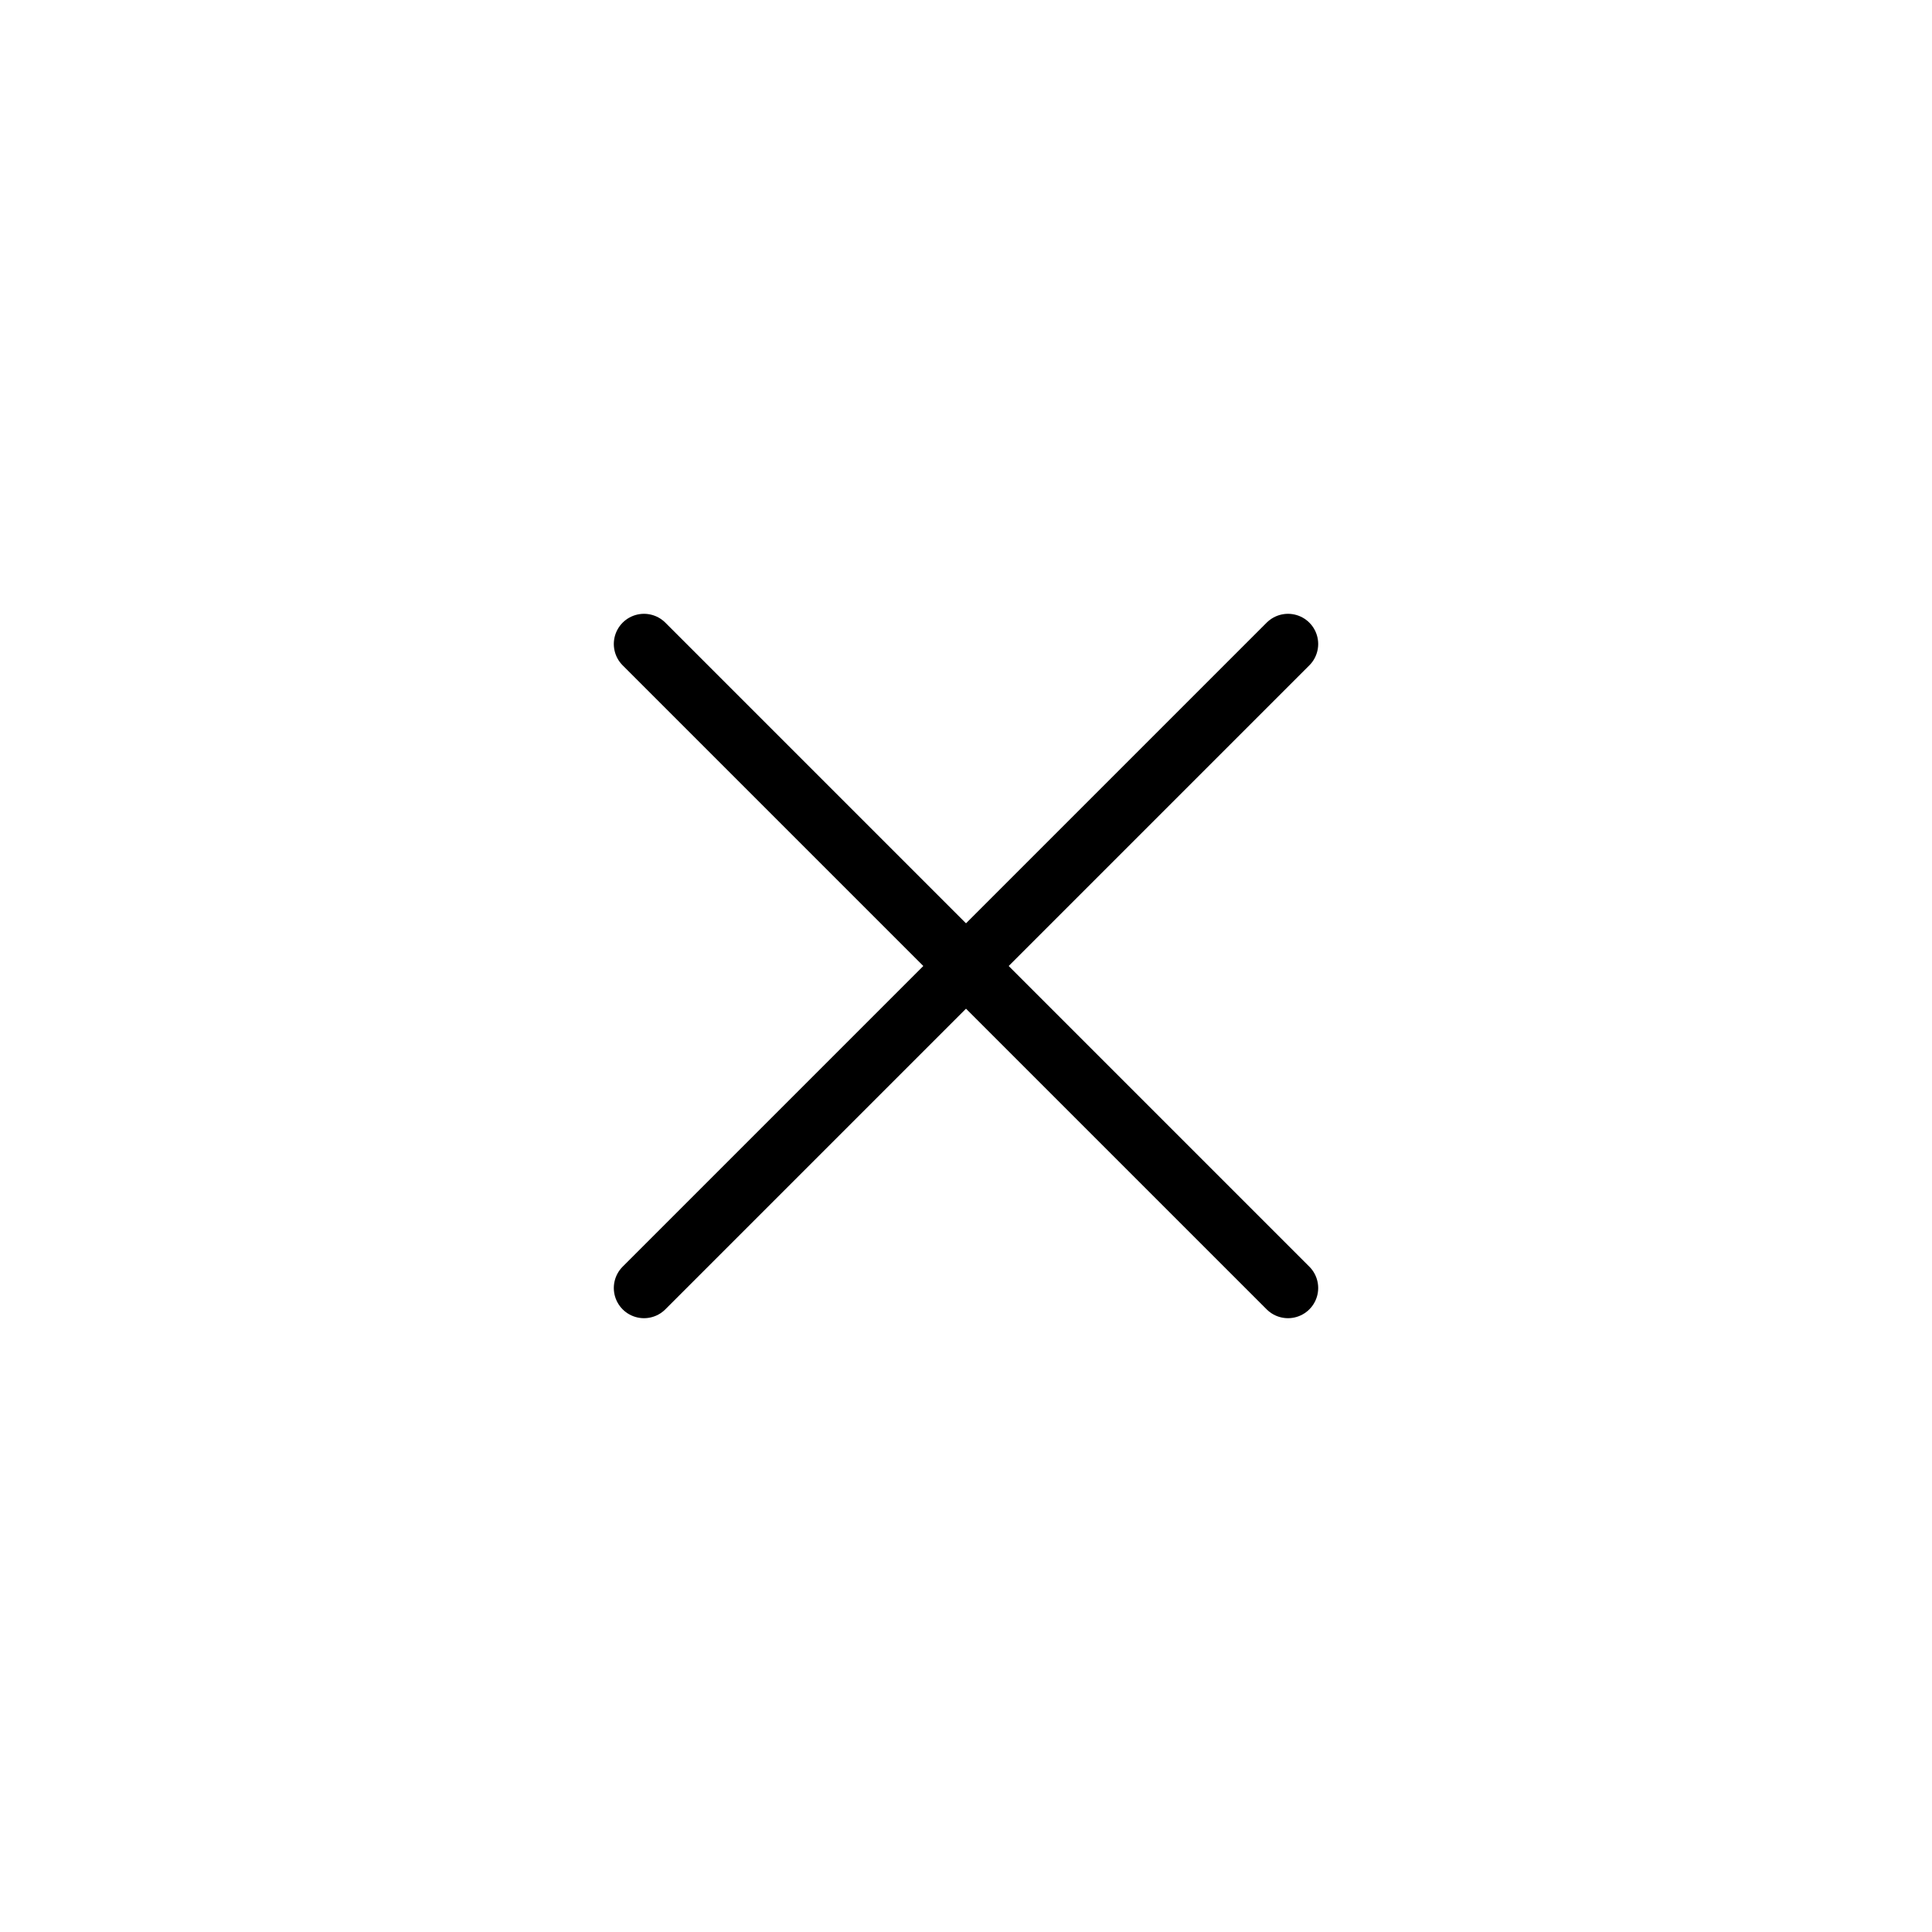
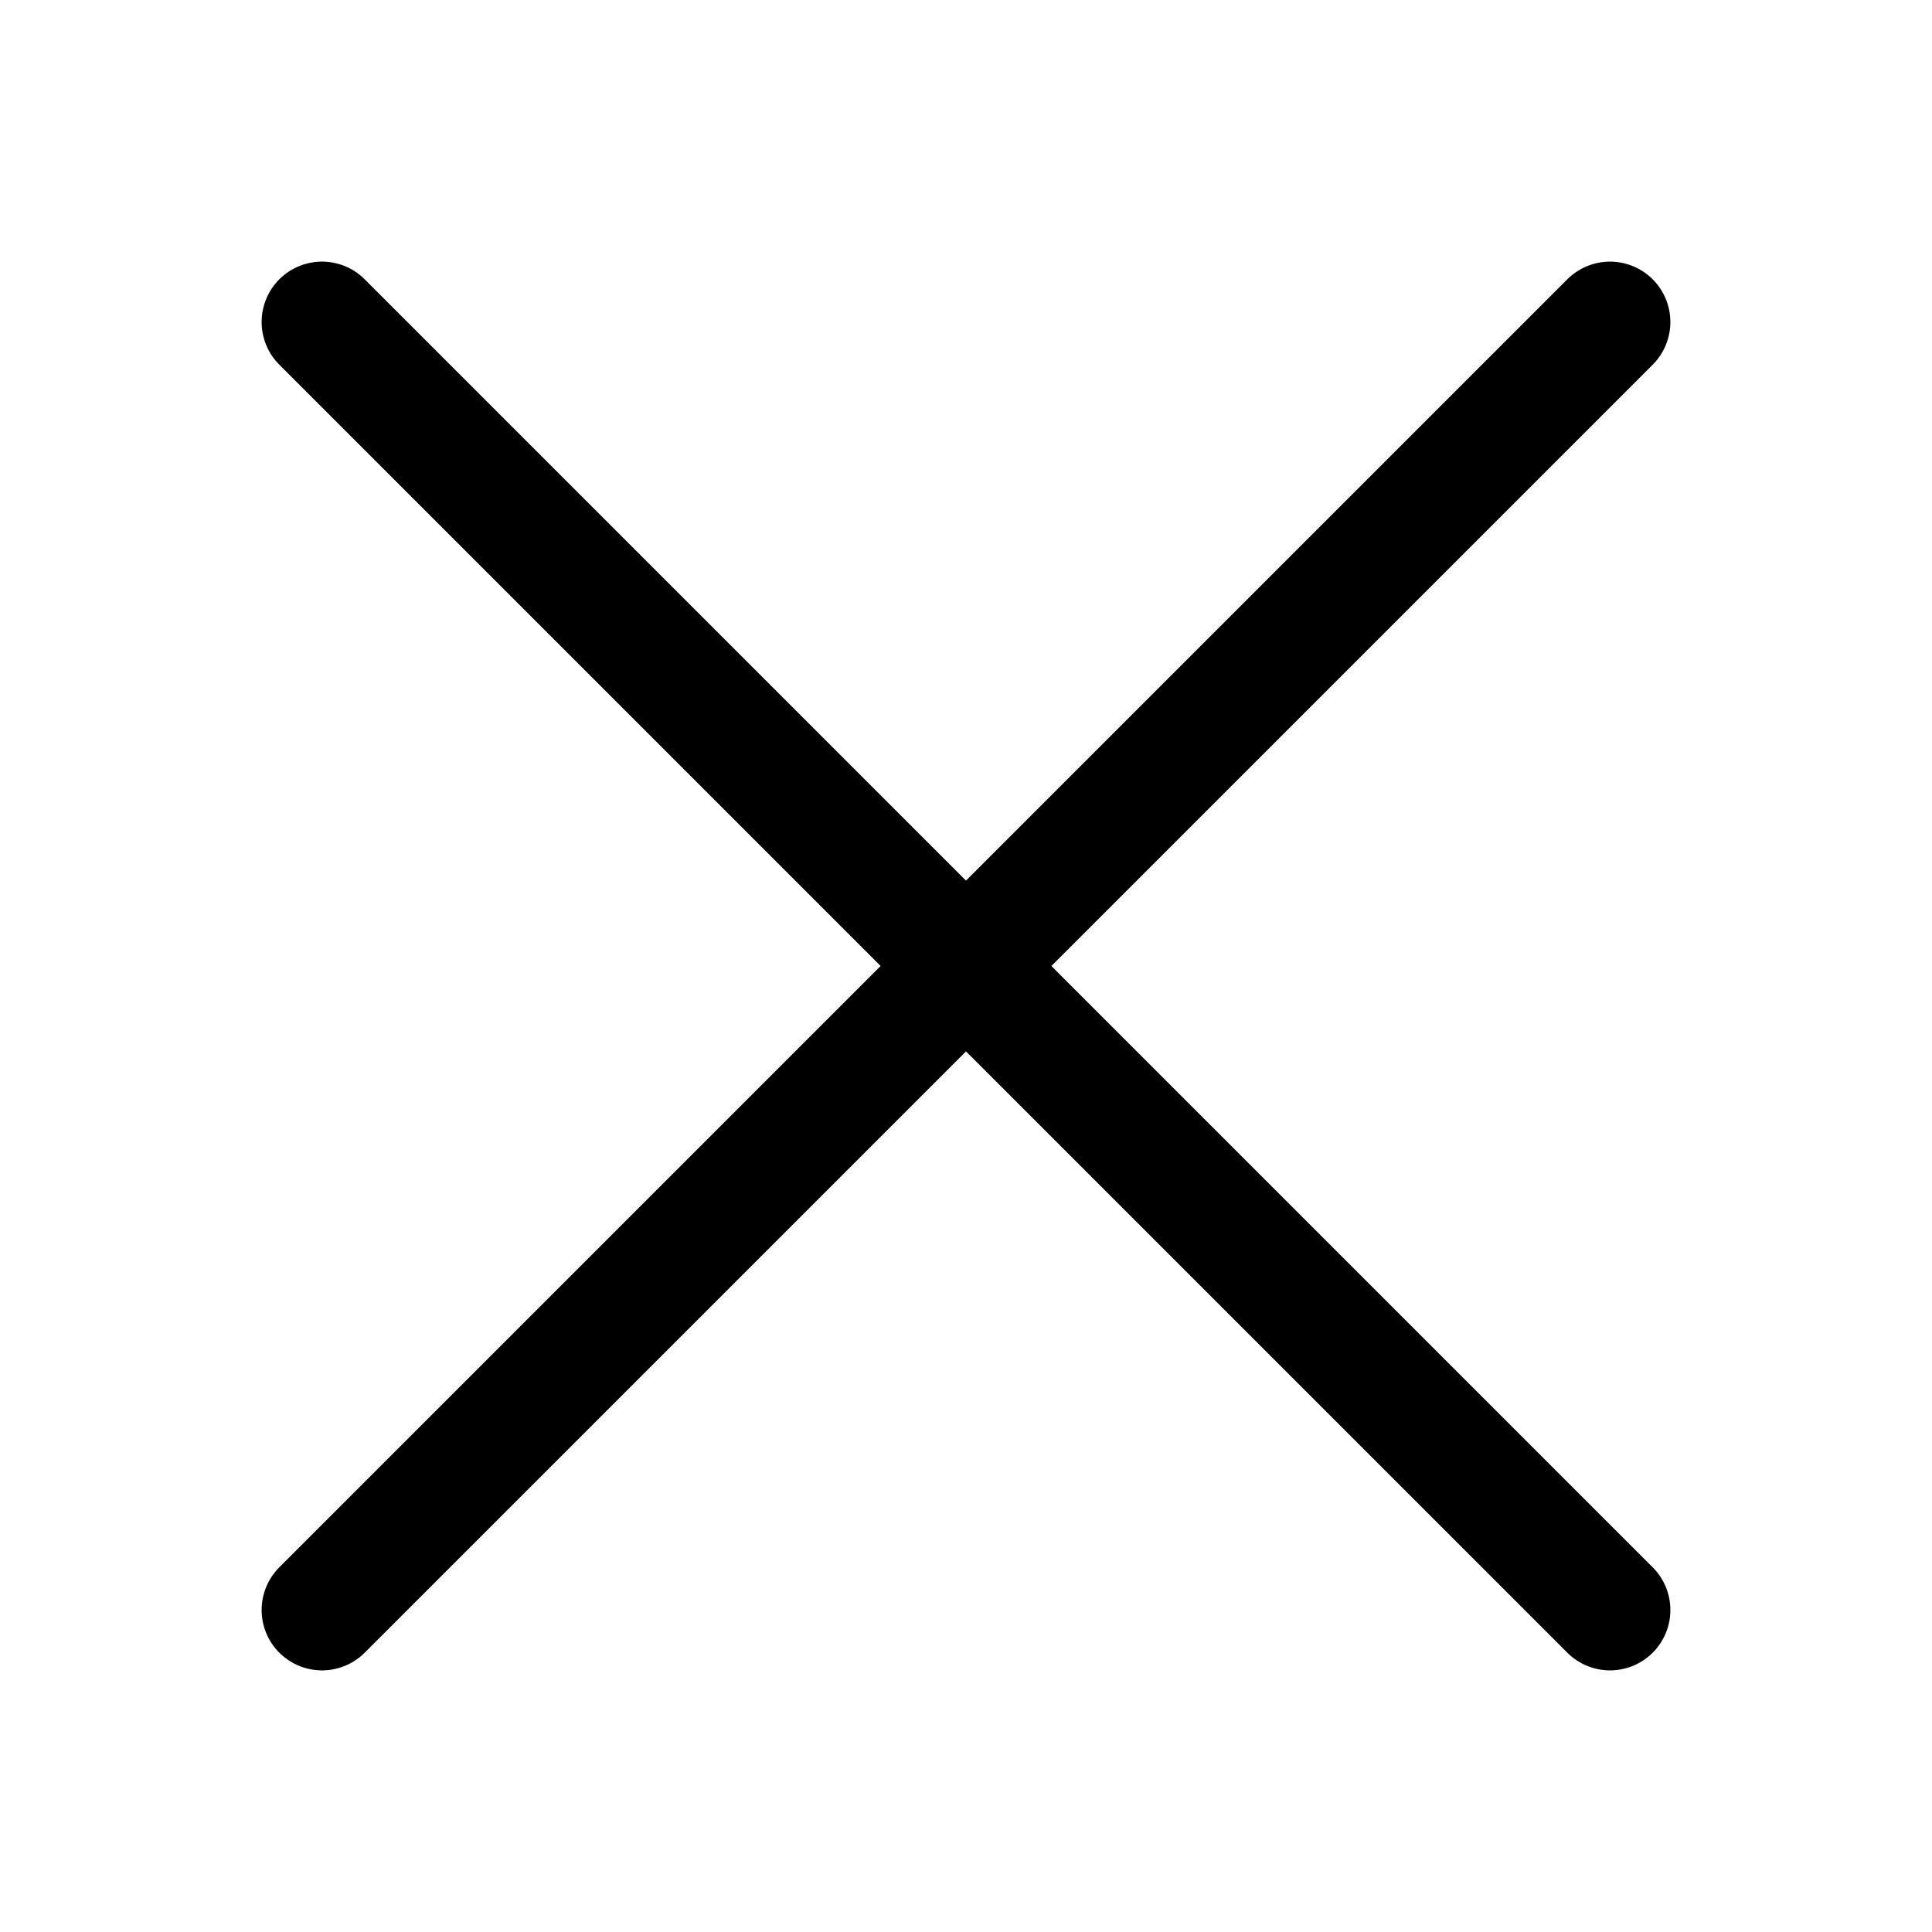
- <svg xmlns="http://www.w3.org/2000/svg" viewBox="0 0 48 48" fill="none">
-   <path d="M16 16L32 32" stroke="#000" stroke-width="1.5" stroke-linecap="round" stroke-linejoin="round" />
-   <path d="M16 32L32 16" stroke="#000" stroke-width="1.5" stroke-linecap="round" stroke-linejoin="round" />
+ <svg xmlns="http://www.w3.org/2000/svg" width="24" height="24" viewBox="0 0 48 48" fill="none">
+   <path d="M8 8L40 40" stroke="#000" stroke-width="3" stroke-linecap="round" stroke-linejoin="round" />
+   <path d="M8 40L40 8" stroke="#000" stroke-width="3" stroke-linecap="round" stroke-linejoin="round" />
</svg>
